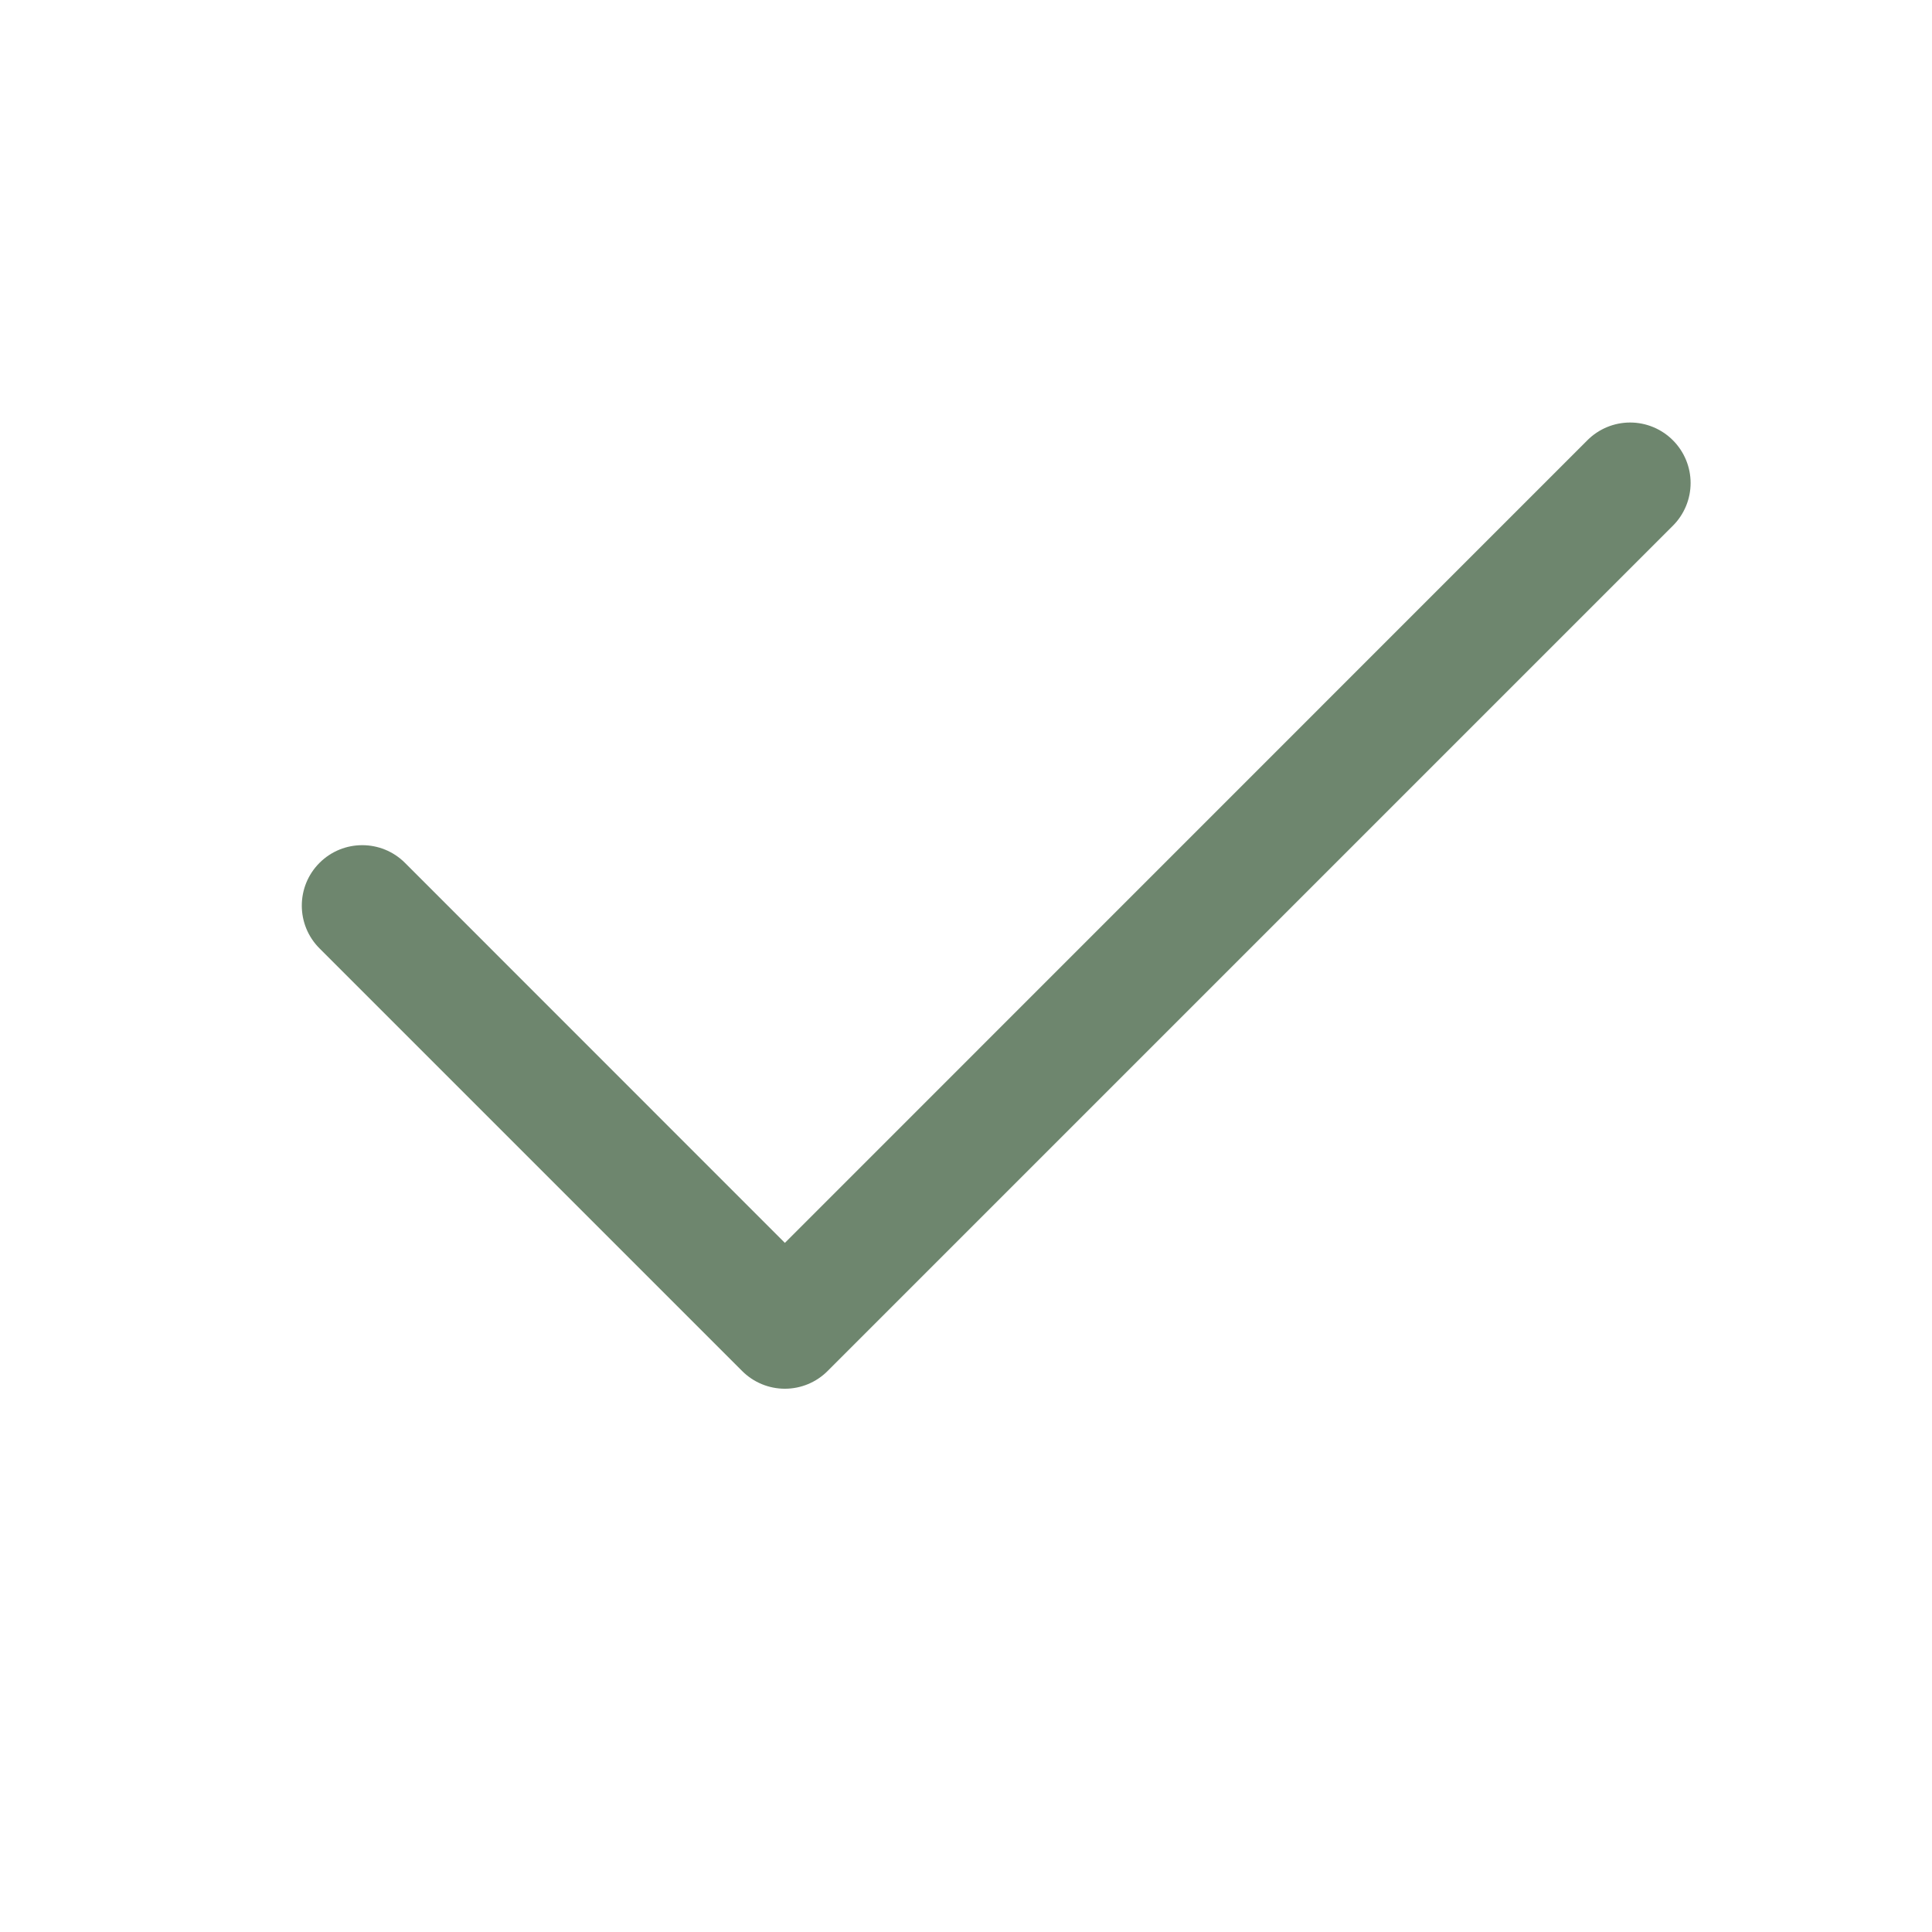
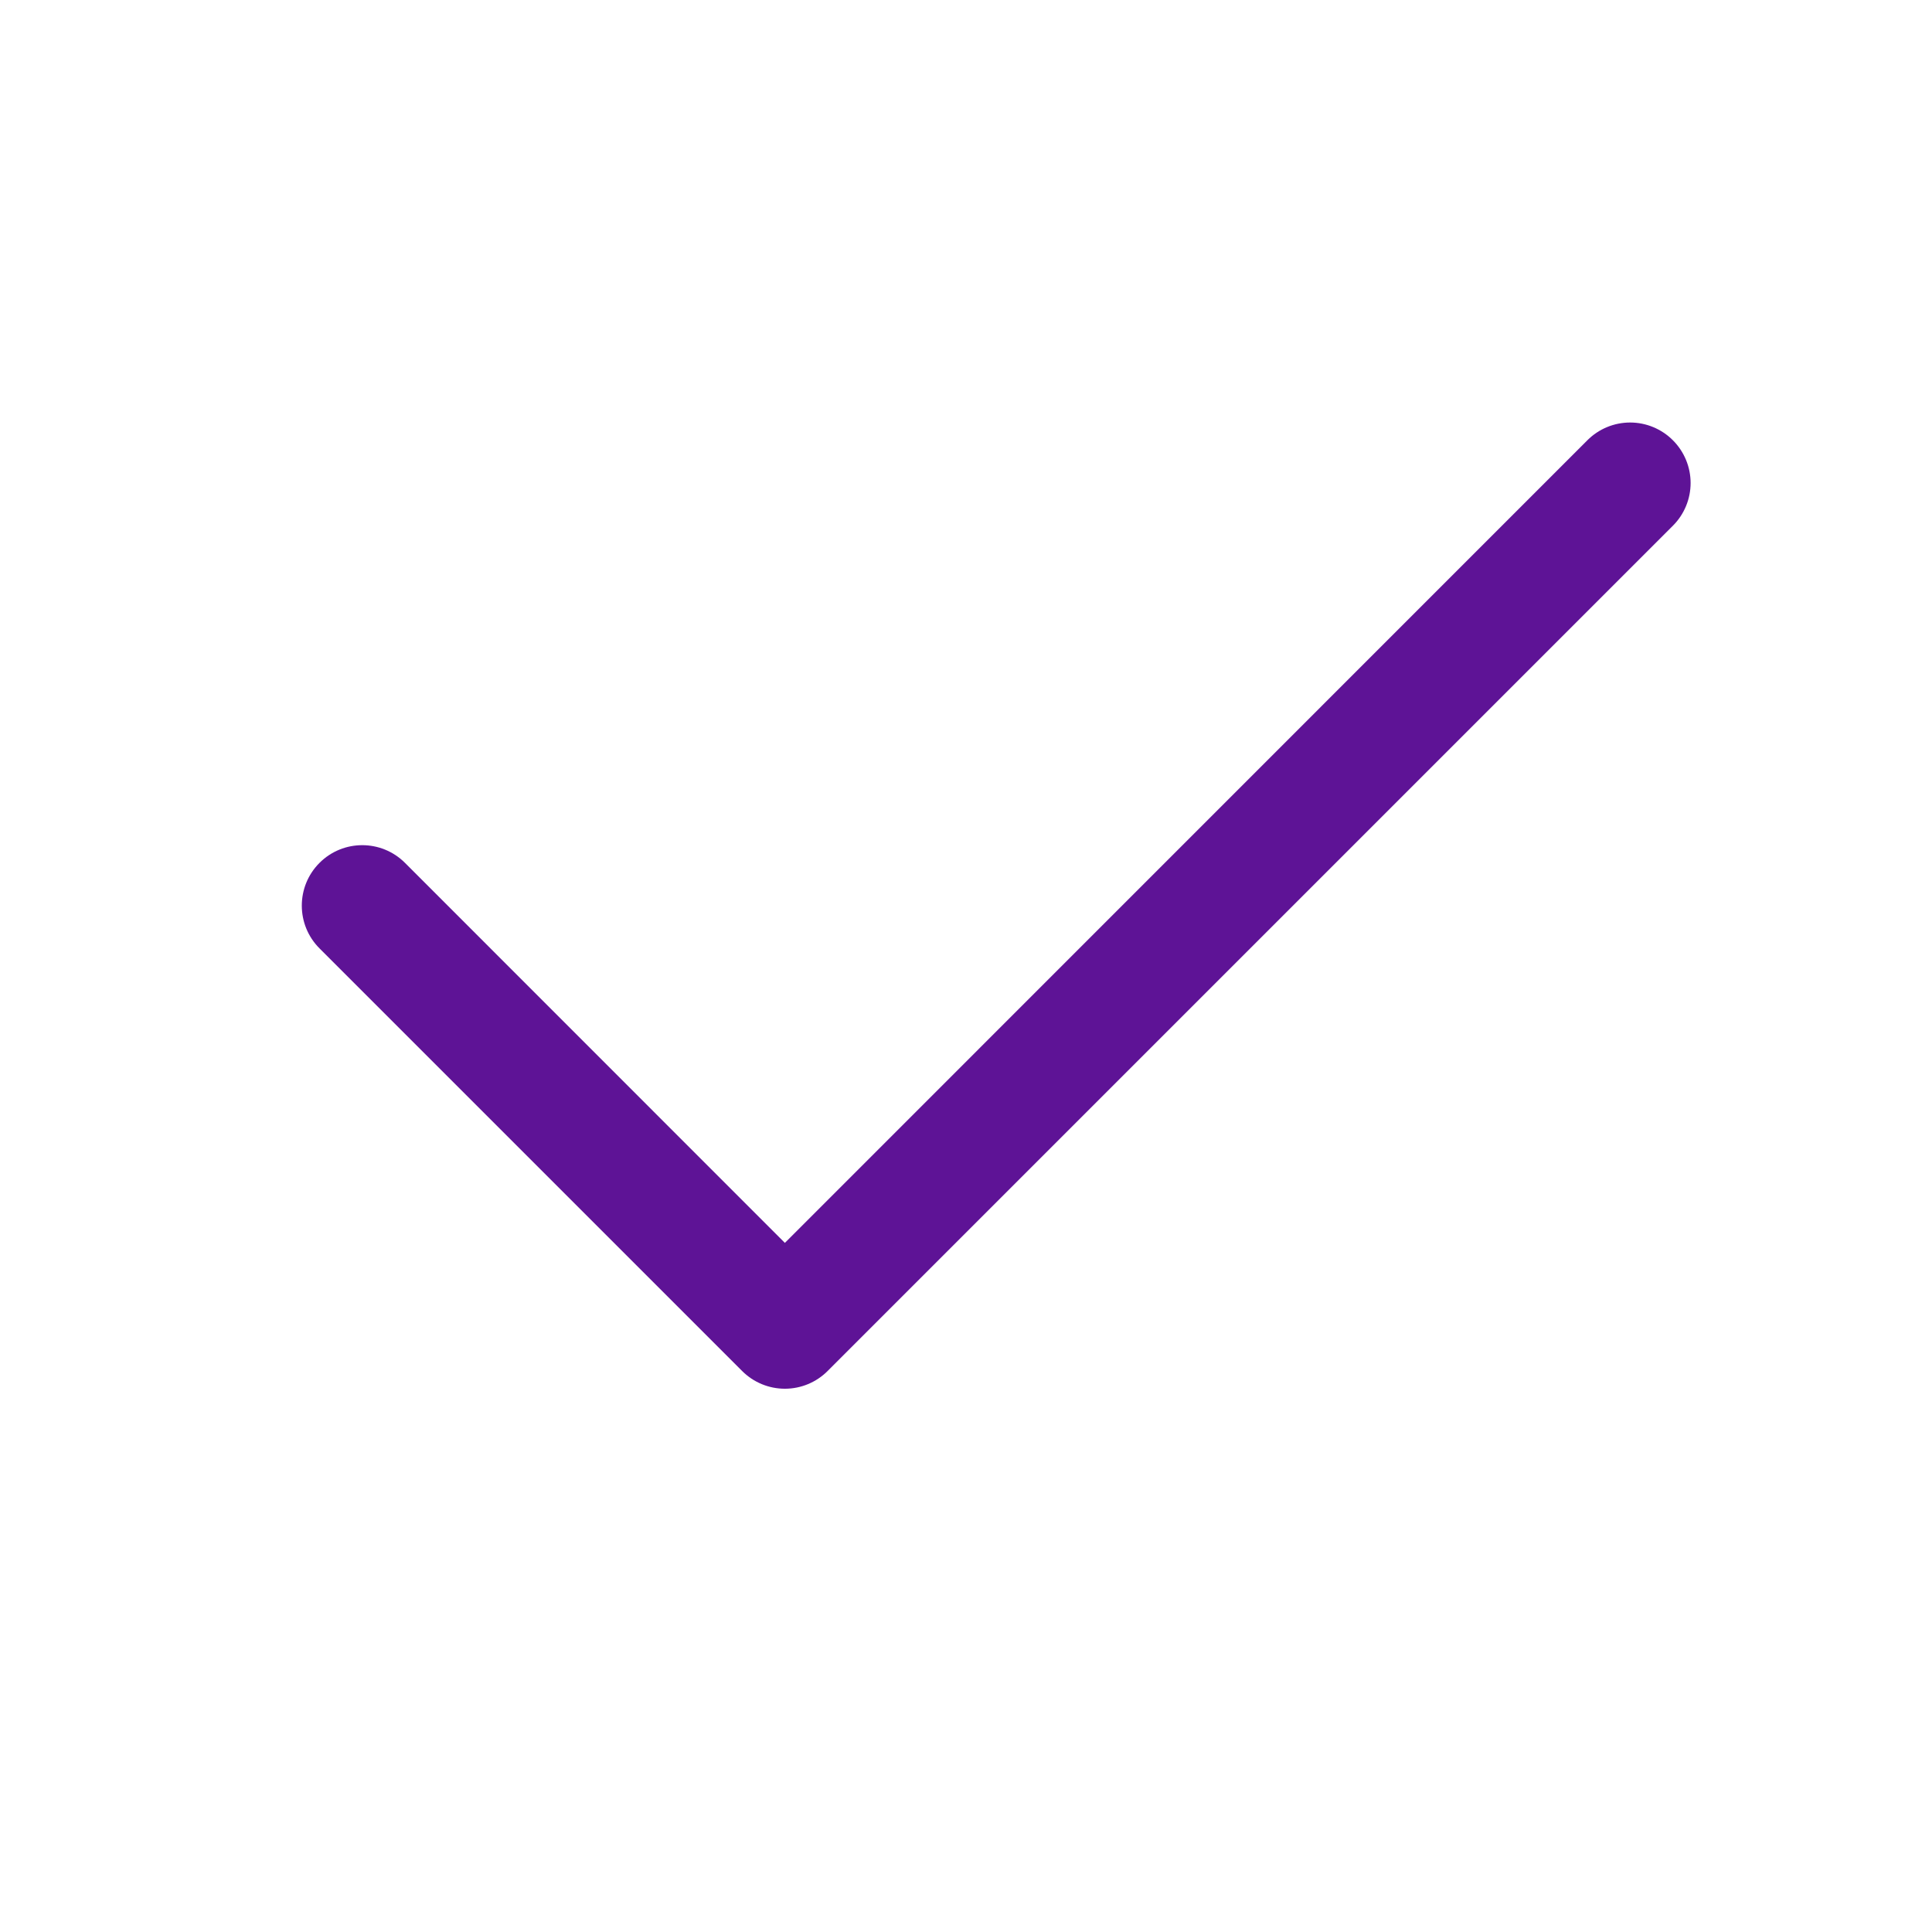
- <svg xmlns="http://www.w3.org/2000/svg" width="16" height="16" fill="#6E866E" viewBox="0 0 16 16">
+ <svg xmlns="http://www.w3.org/2000/svg" width="16" height="16" fill="#5E1396" viewBox="0 0 16 16">
  <path d="M13.854 3.646a.5.5 0 0 1 0 .708l-7 7a.5.5 0 0 1-.708 0l-3.5-3.5a.5.5 0 1 1 .708-.708L6.5 10.293l6.646-6.647a.5.5 0 0 1 .708 0z" />
</svg>
